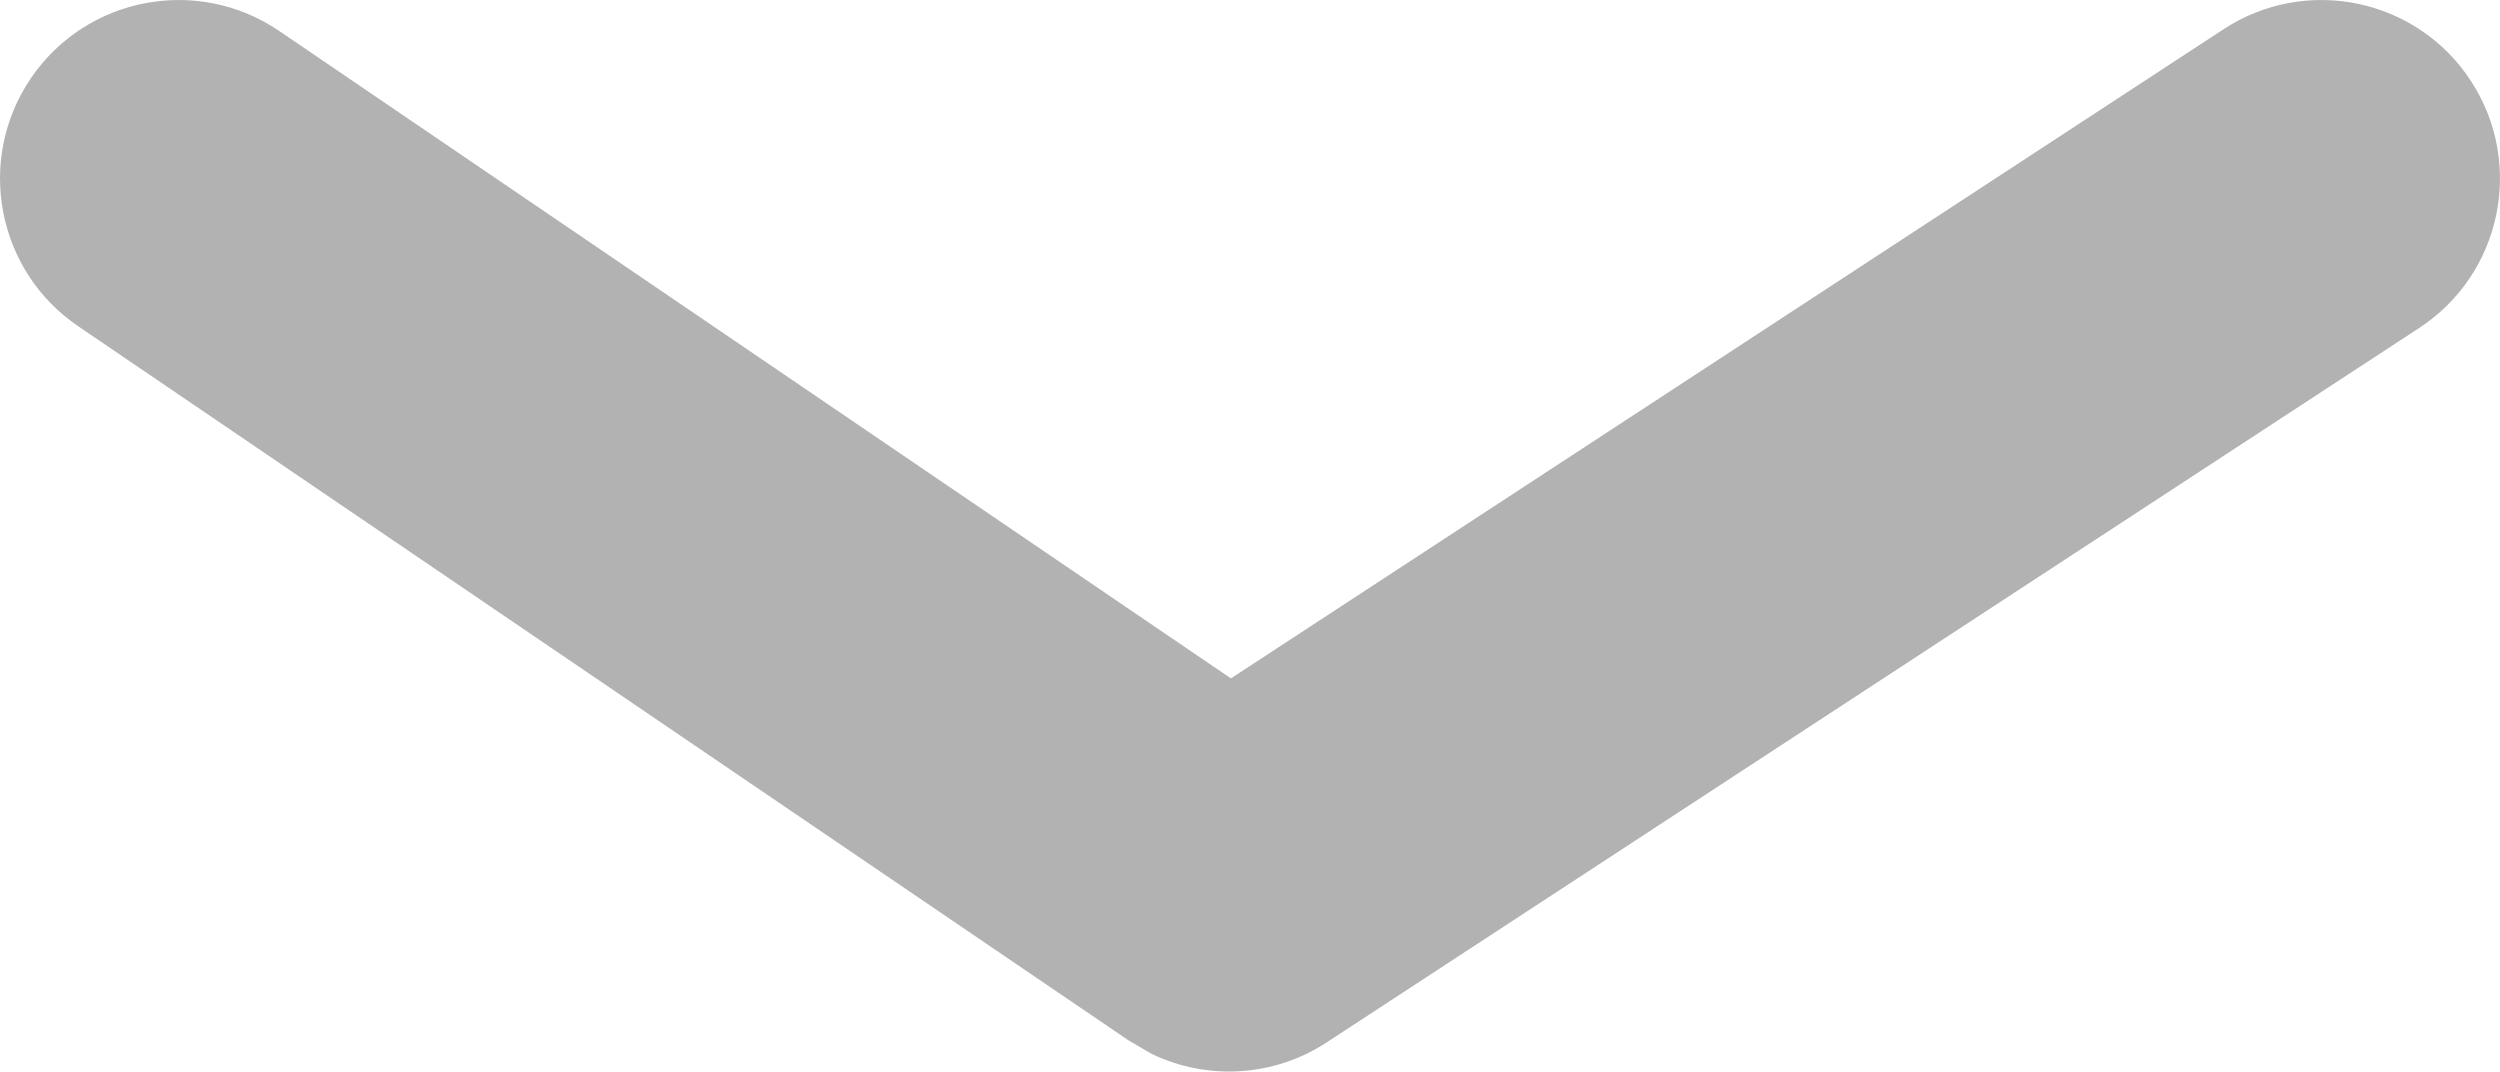
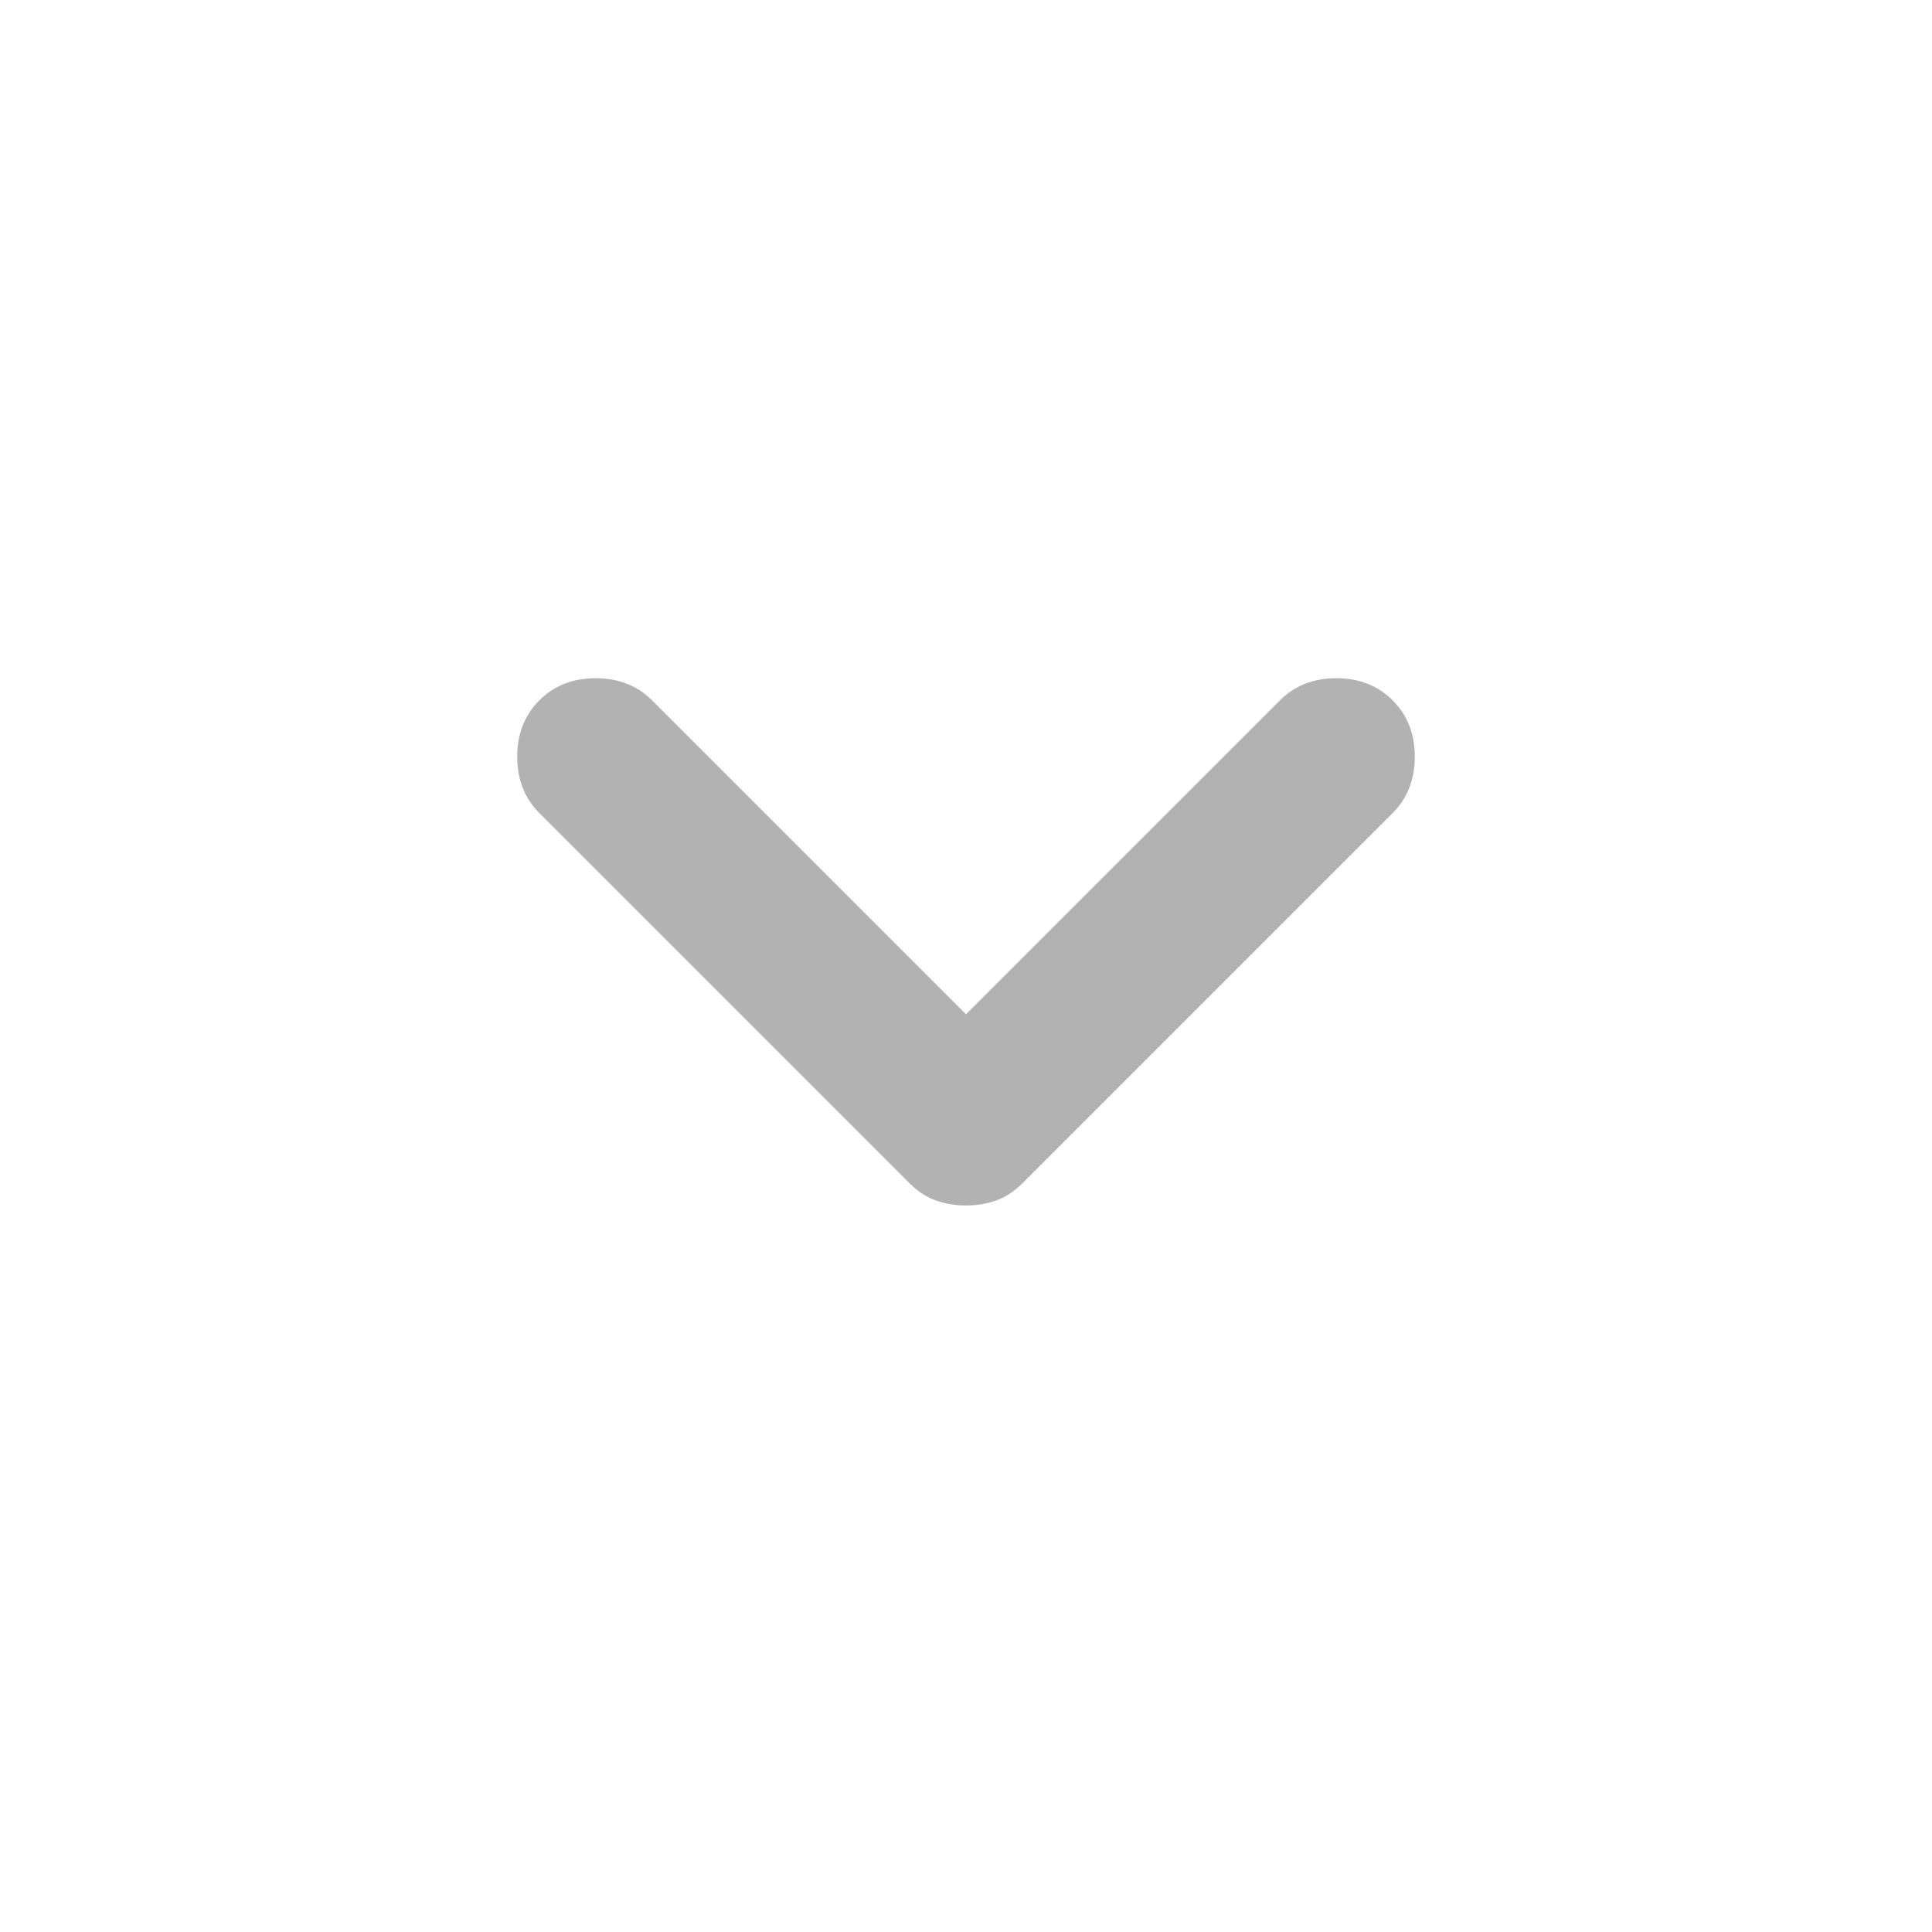
- <svg xmlns="http://www.w3.org/2000/svg" width="14" height="6" viewBox="0 0 14 6" fill="none">
-   <path d="M6.45 5.902C6.762 6.052 7.134 6.031 7.43 5.837L13.547 1.837C14.009 1.535 14.139 0.916 13.837 0.453C13.535 -0.009 12.916 -0.139 12.453 0.163L6.893 3.799L1.563 0.173C1.106 -0.137 0.484 -0.019 0.173 0.438C-0.137 0.894 -0.019 1.517 0.438 1.827L6.321 5.827L6.45 5.902Z" fill="#B2B2B2" />
+ <svg xmlns="http://www.w3.org/2000/svg" height="24px" viewBox="0 -960 960 960" width="24px" fill="#b2b2b2">
+   <path d="M465-363.5q-7-2.5-13-8.5L268-556q-11-11-11-28t11-28q11-11 28-11t28 11l156 156 156-156q11-11 28-11t28 11q11 11 11 28t-11 28L508-372q-6 6-13 8.5t-15 2.5q-8 0-15-2.5Z" />
</svg>
